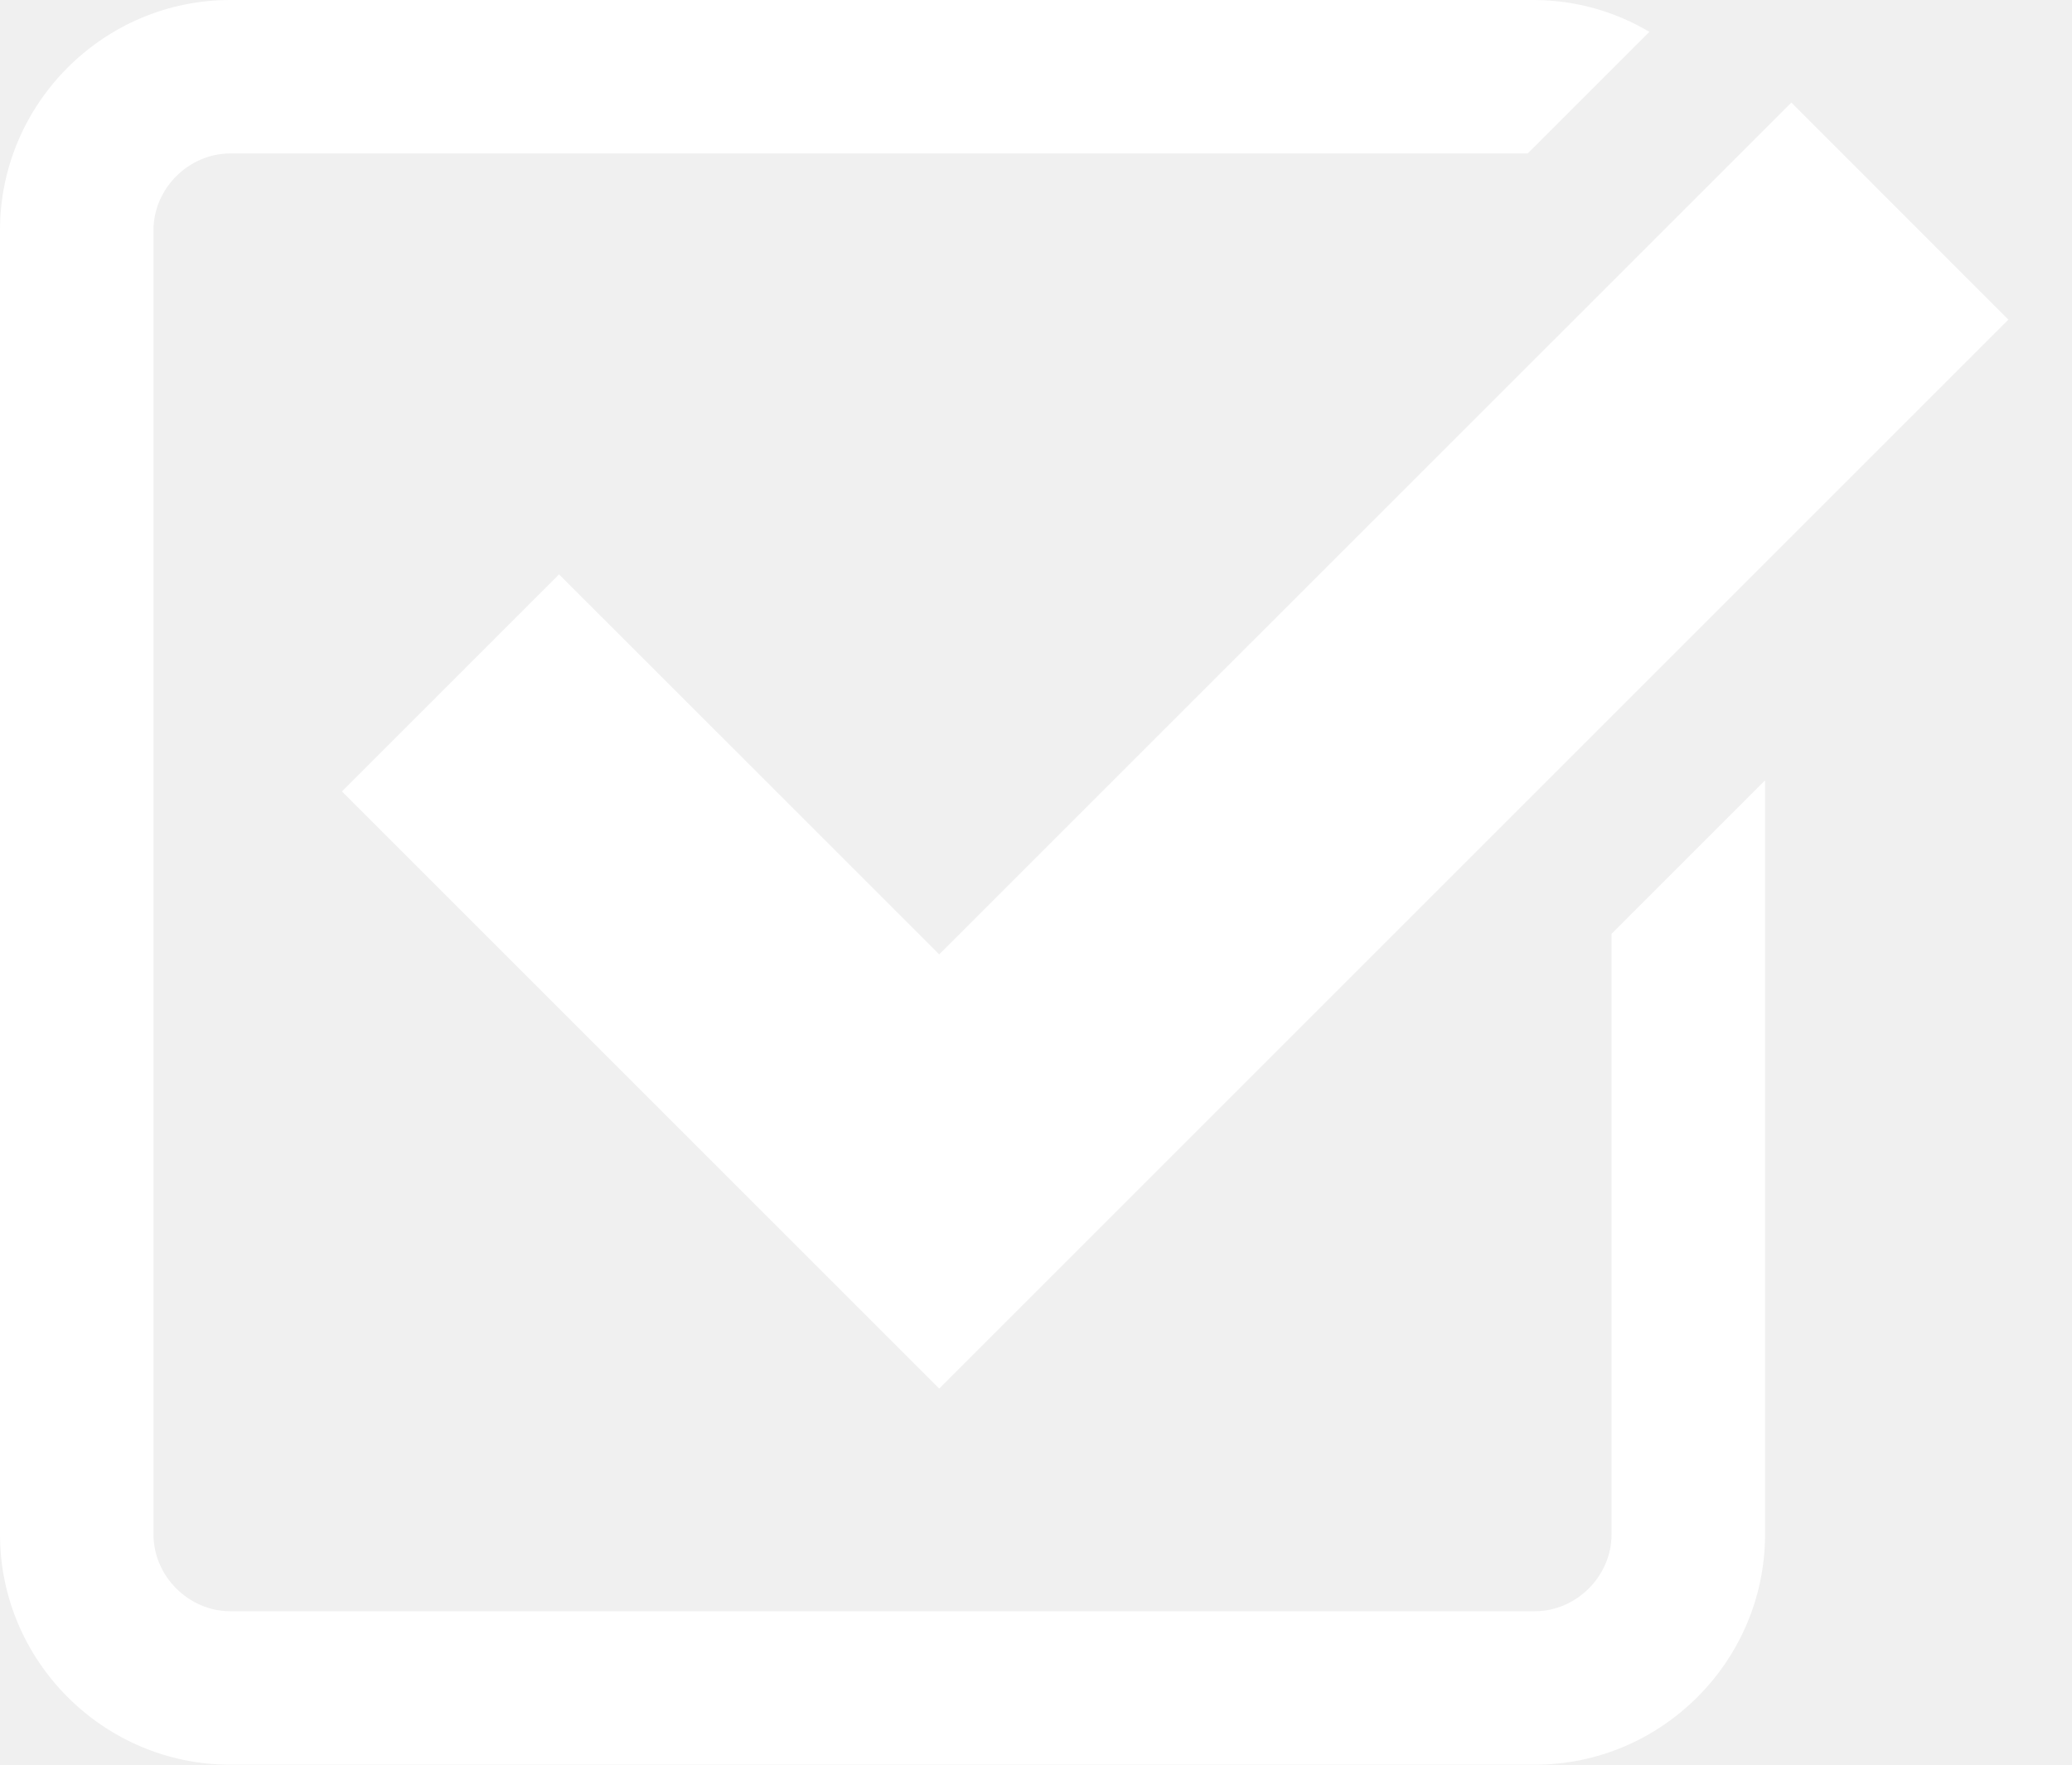
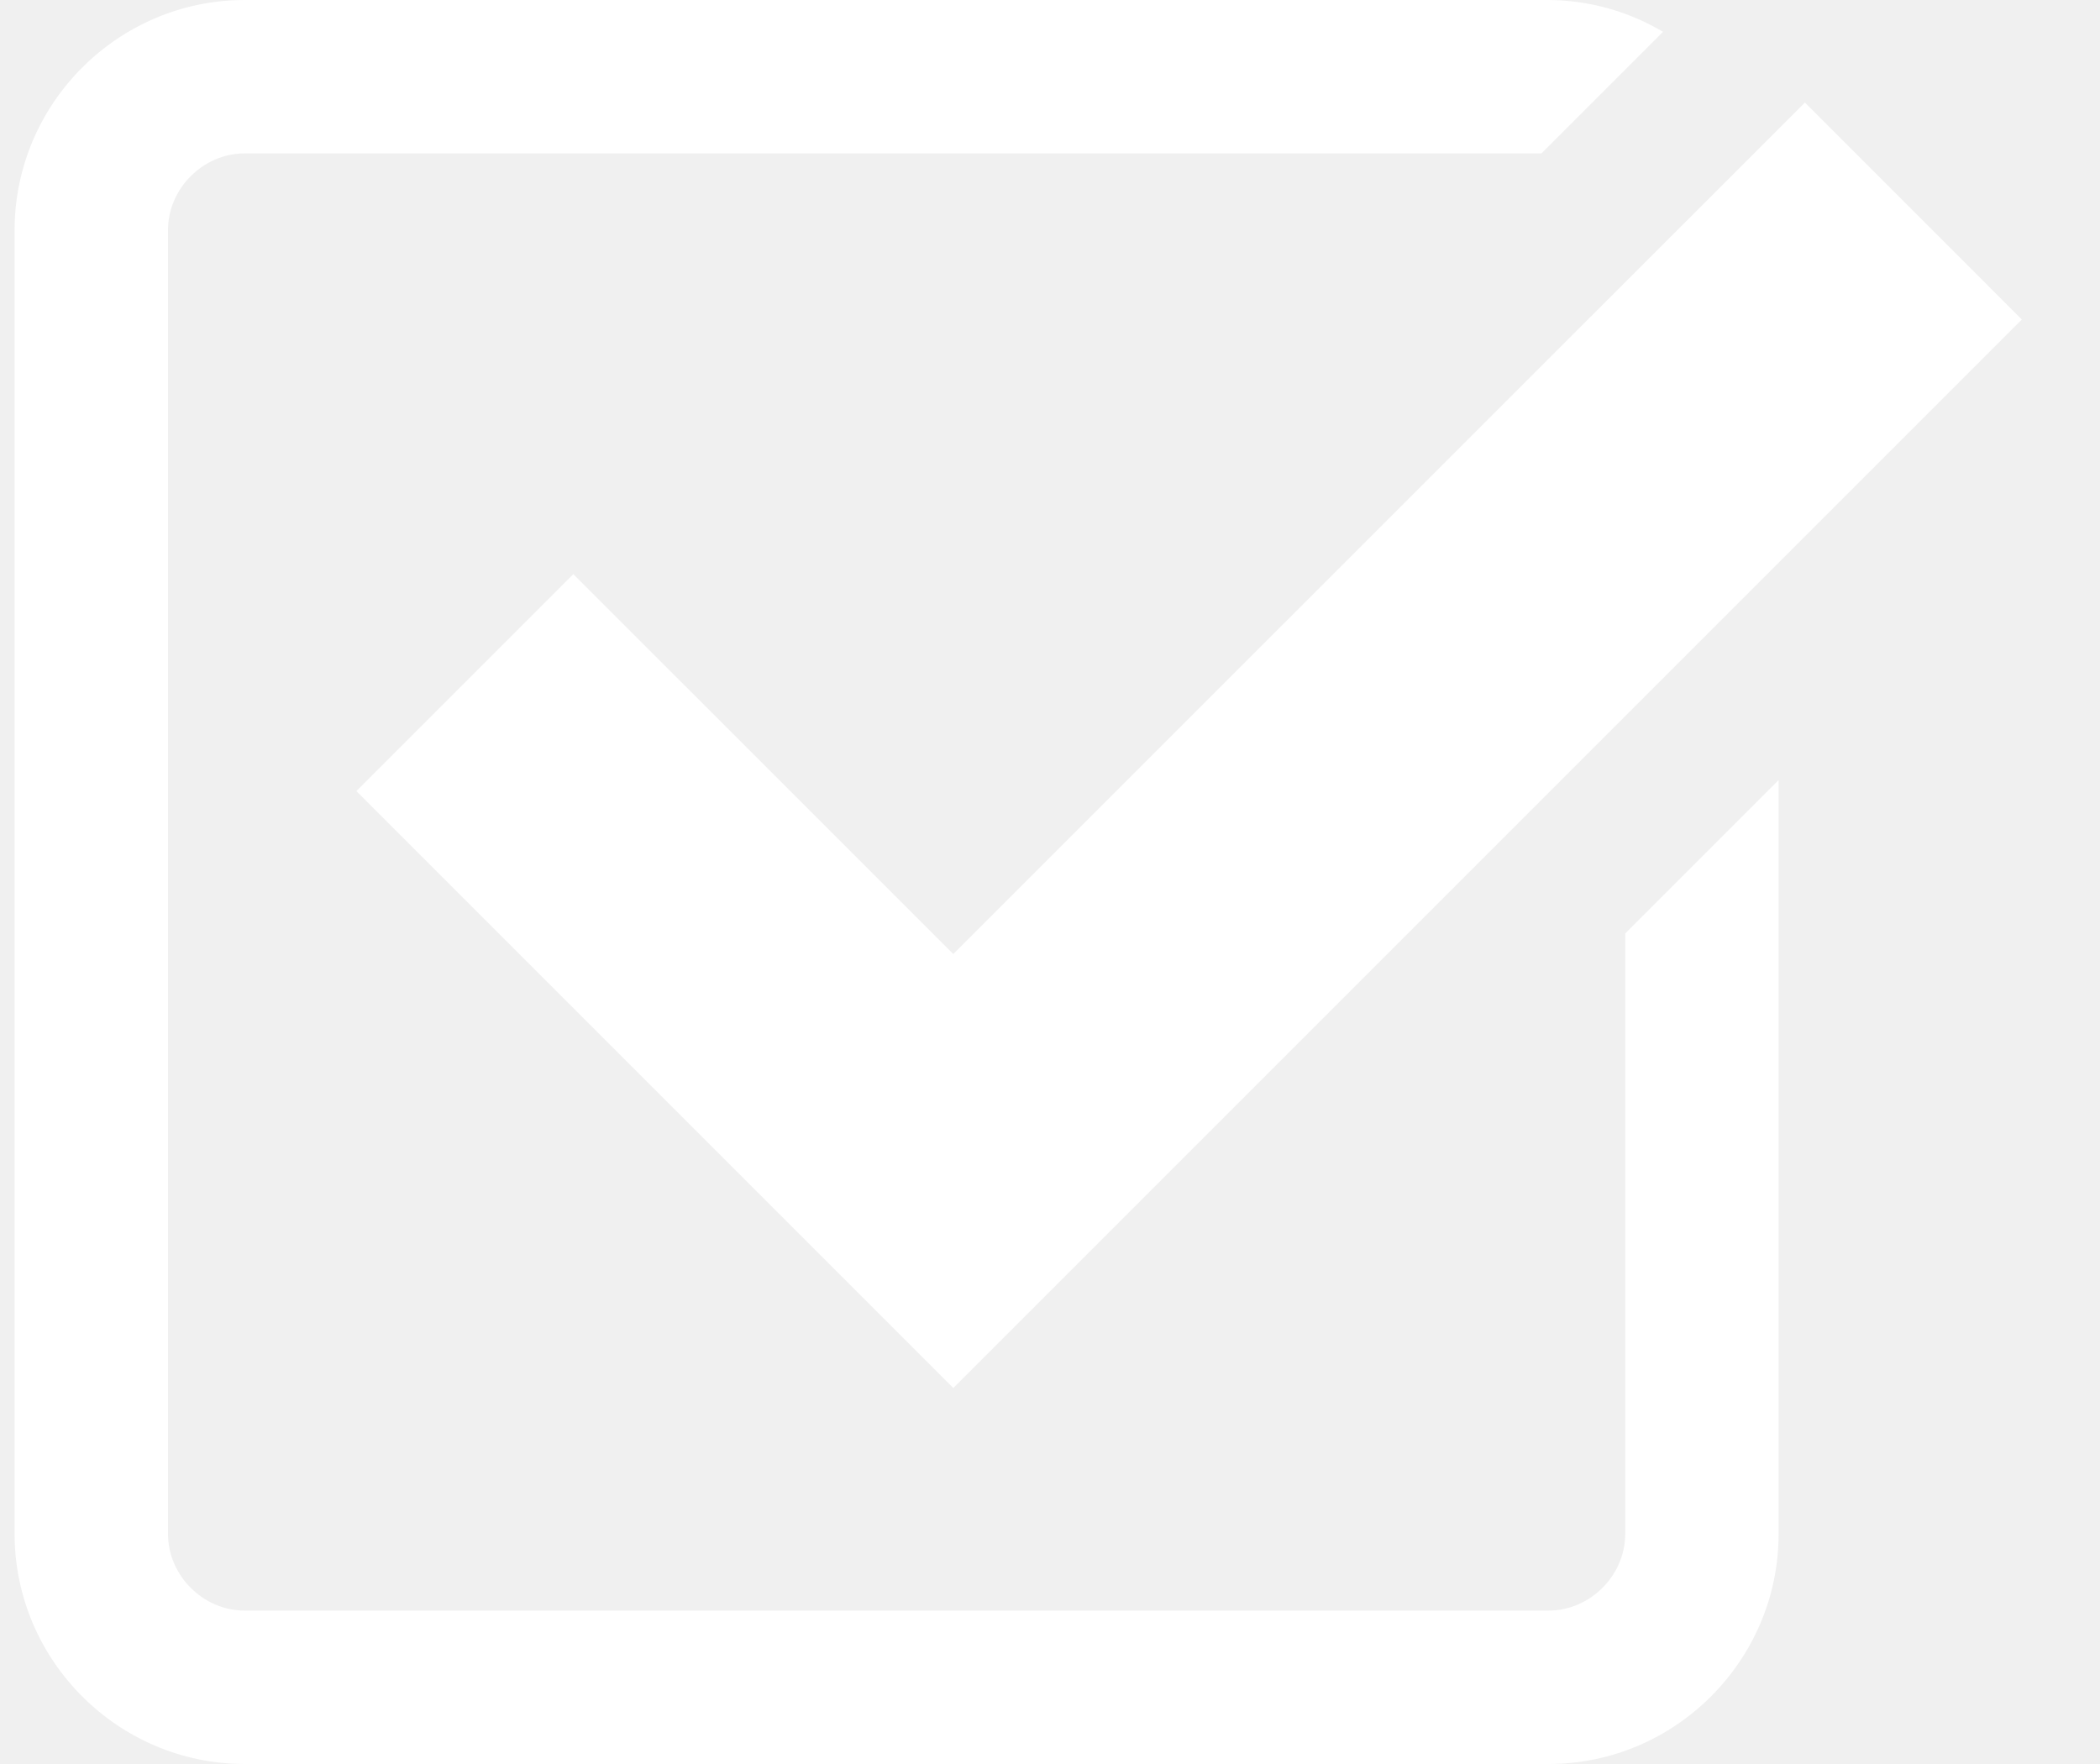
- <svg xmlns="http://www.w3.org/2000/svg" width="27" height="23" viewBox="0 0 27 23">
-   <path fill="#FFFFFF" d="M7.285 7.486l-2.829 2.829 7.783 7.783L26.171 4.166l-2.828-2.829-11.104 11.102z" />
-   <path fill="#FFFFFF" d="M21 20c0 .542-.458 1-1 1H3c-.542 0-1-.458-1-1V3c0-.542.458-1 1-1h16.908L21.493.415A2.96 2.96 0 0 0 20 0H3C1.35 0 0 1.35 0 3v17c0 1.65 1.35 3 3 3h17c1.65 0 3-1.35 3-3v-9.829l-2 2V20z" />
+ <svg xmlns="http://www.w3.org/2000/svg" width="25" height="21" viewBox="0 0 27 23">
+   <path fill="#FFFFFF" d="M7.285 7.486l-2.829 2.829 7.783 7.783L26.171  4.166l-2.828-2.829-11.104 11.102z" />
+   <path fill="#FFFFFF" d="M21 20c0  .542-.458 1-1 1H3c-.542 0-1-.458-1-1V3c0-.542.458-1 1-1h16.908L21.493.415A2.96  2.96 0 0 0 20 0H3C1.35 0 0 1.35 0 3v17c0 1.65 1.35 3 3 3h17c1.65 0 3-1.35  3-3v-9.829l-2 2V20z" />
</svg>
